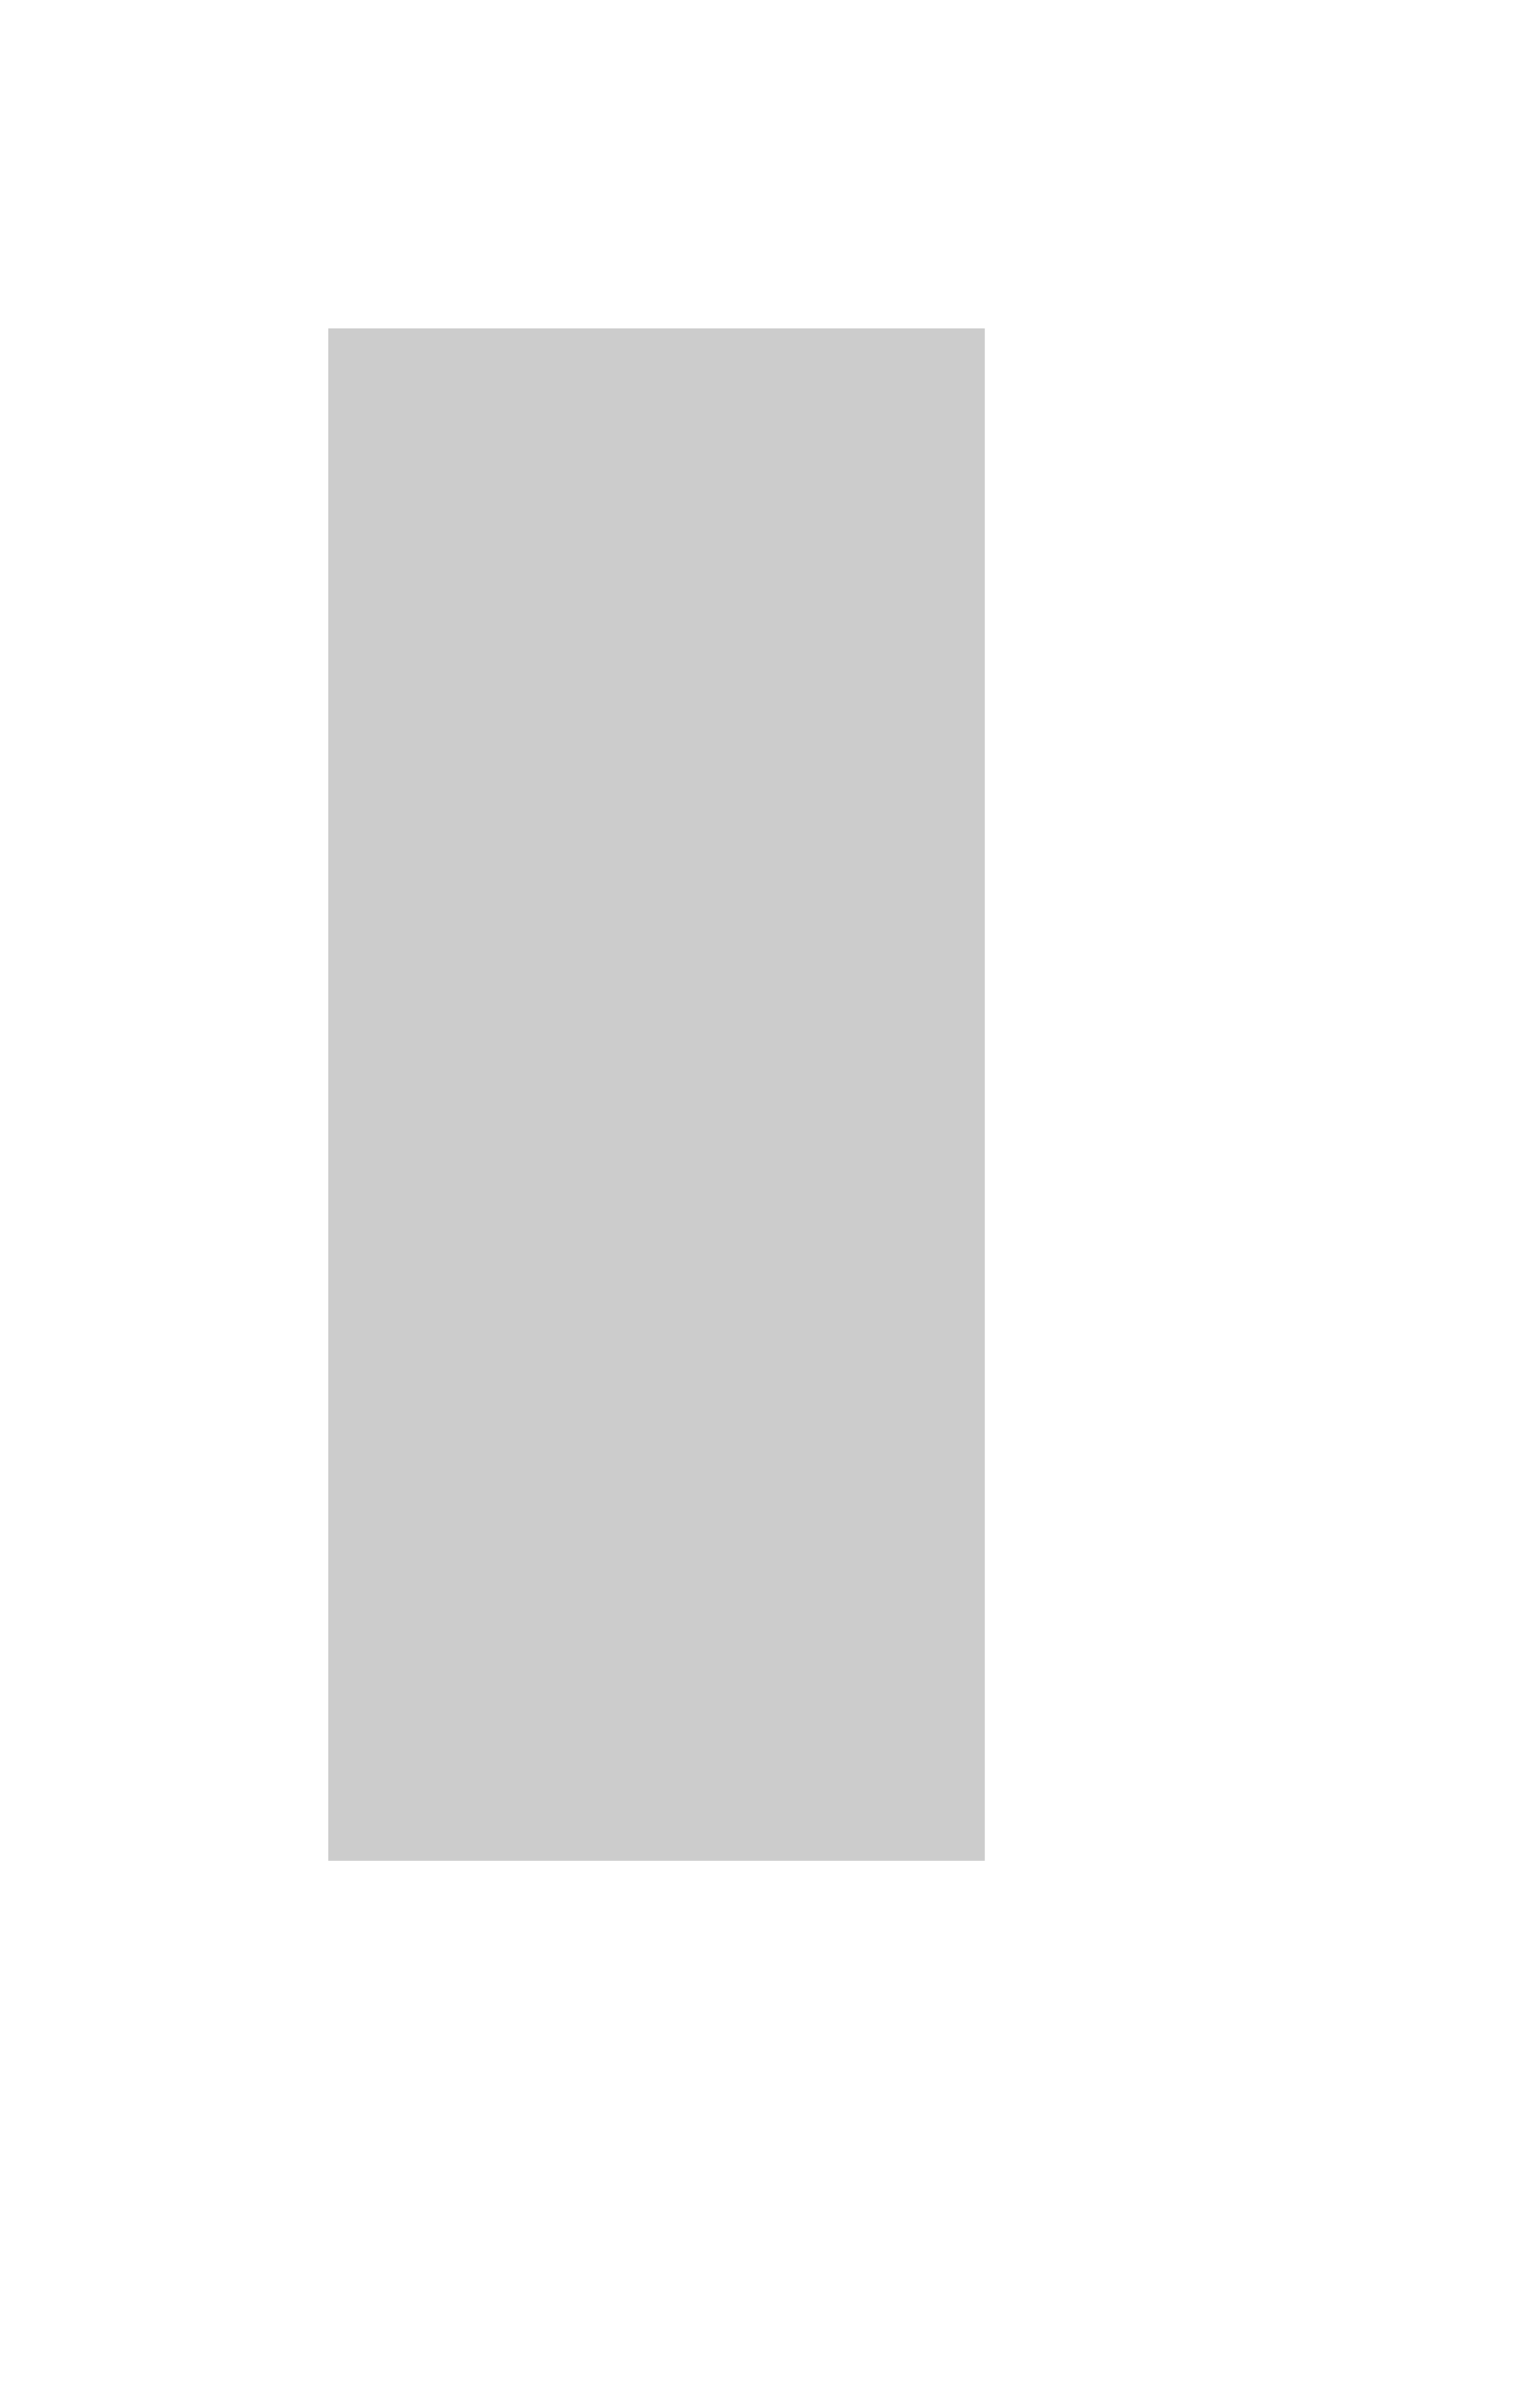
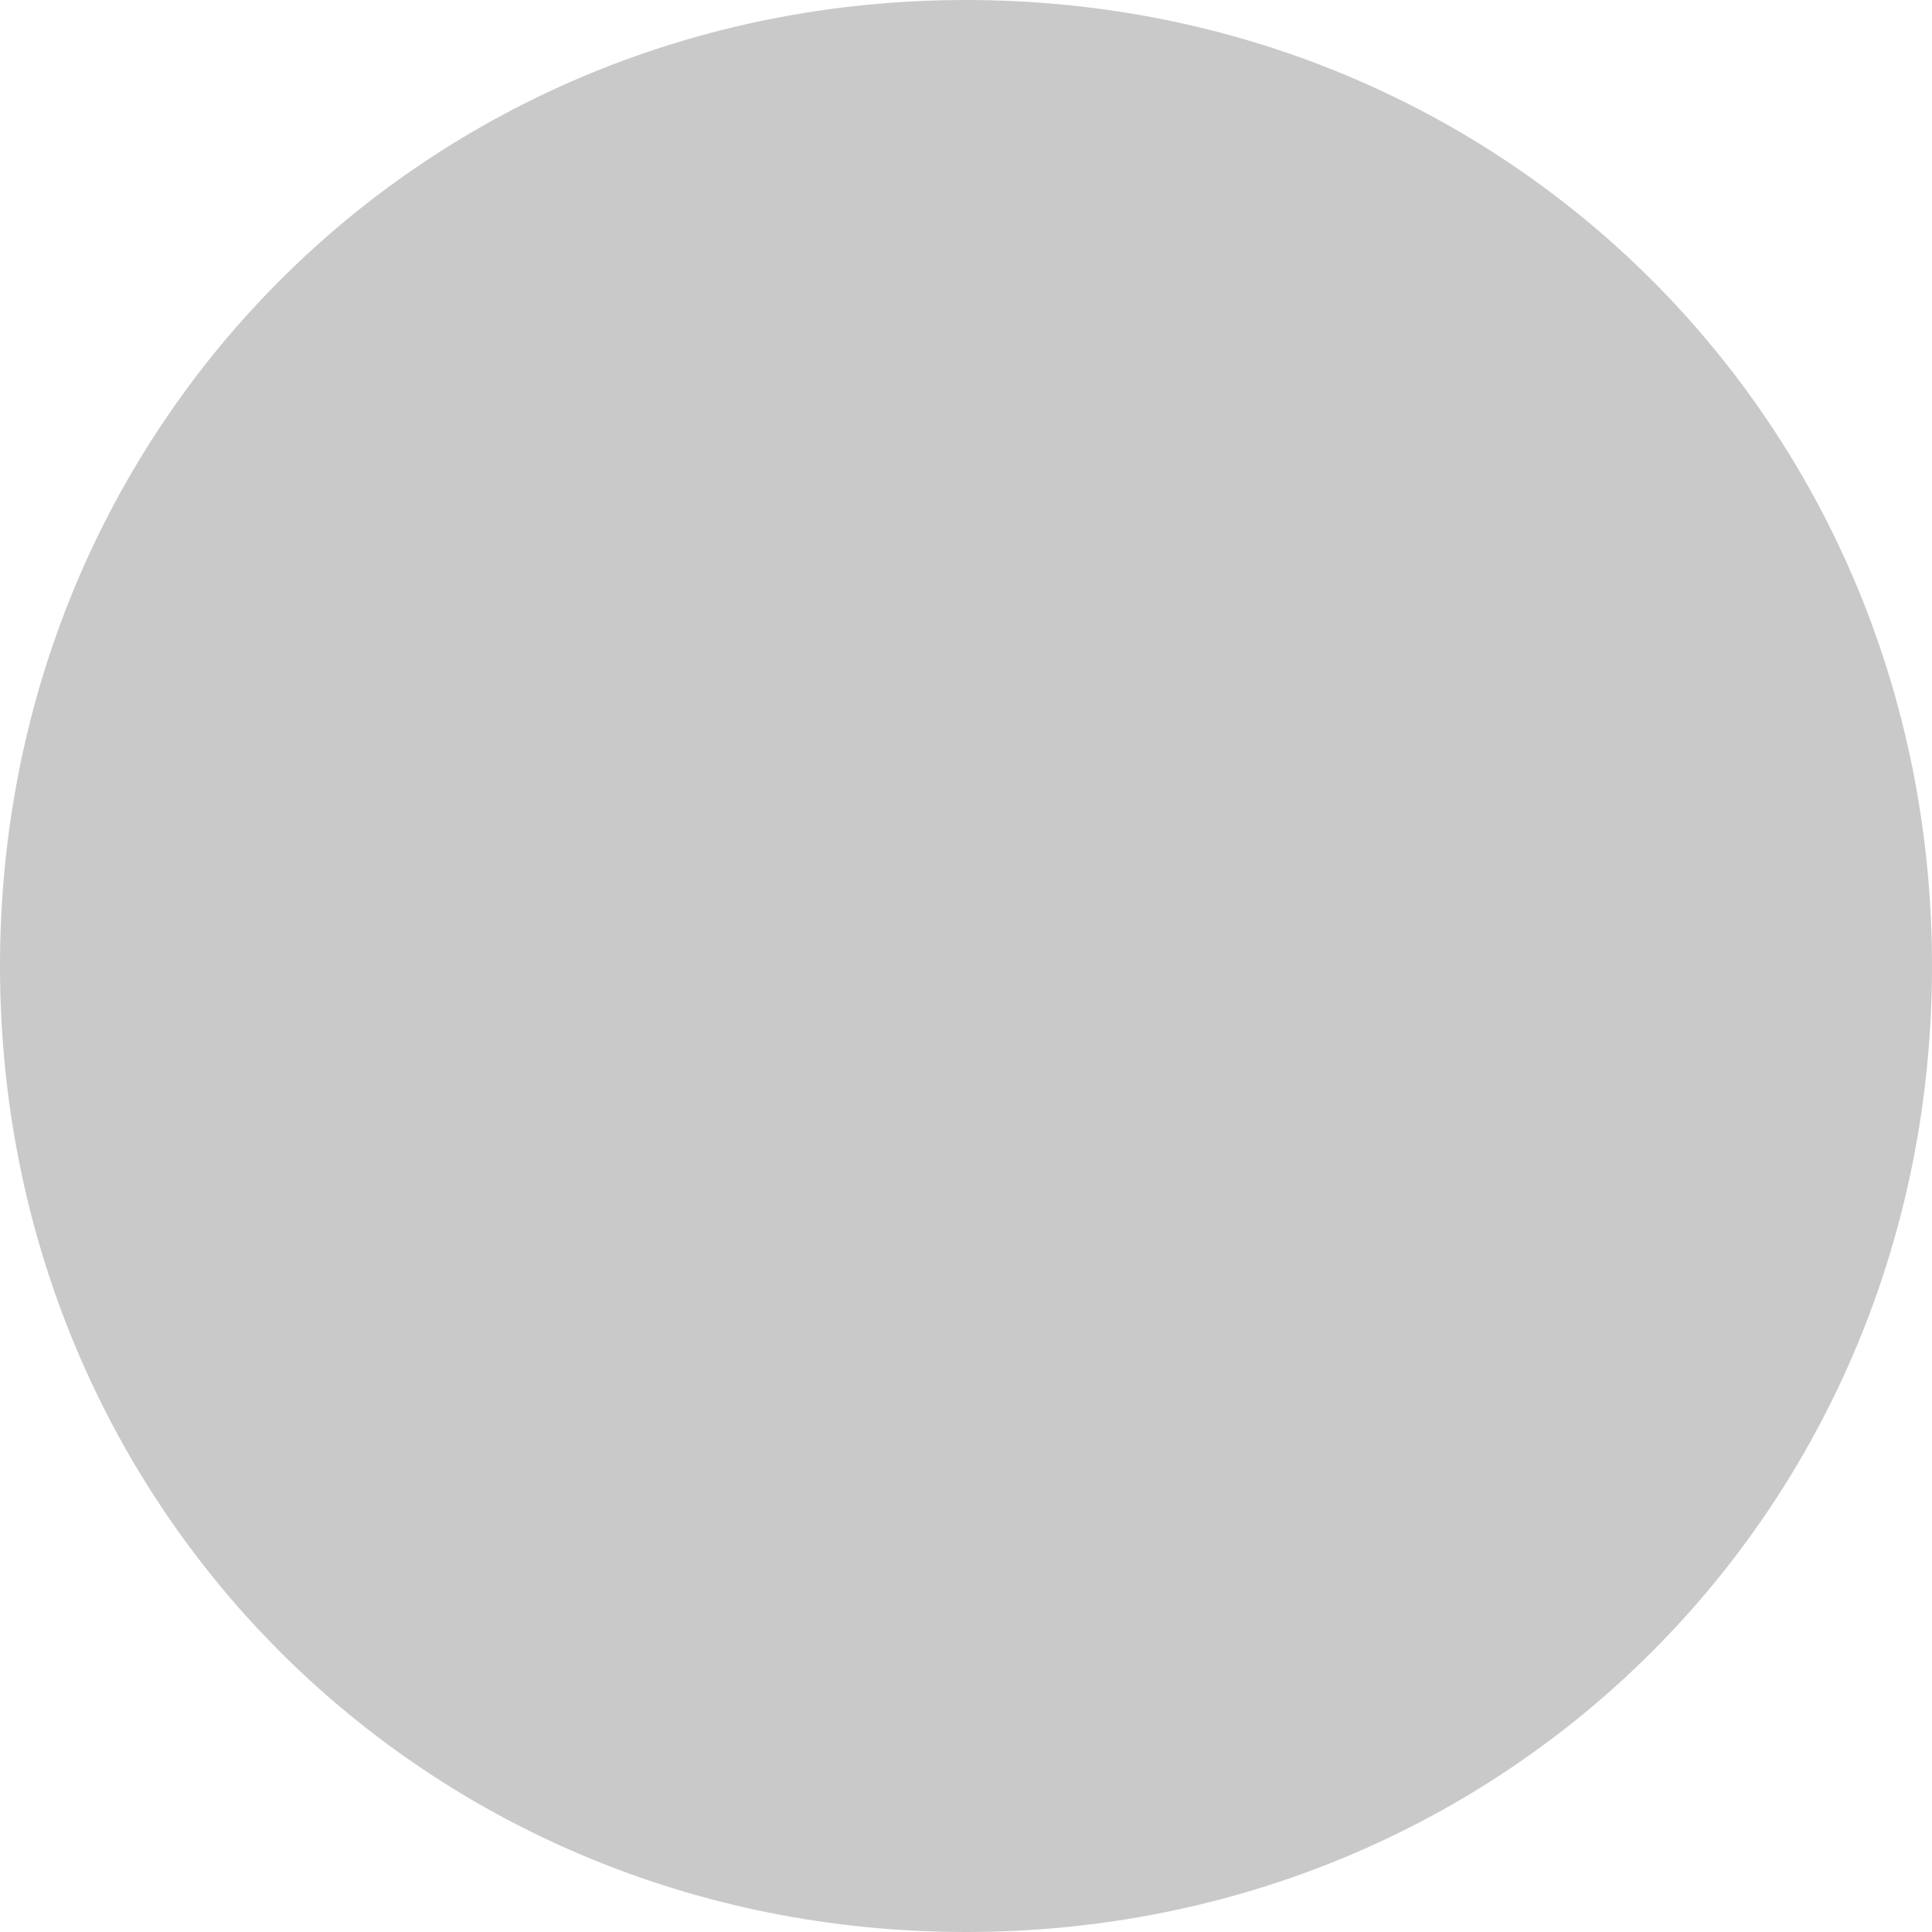
- <svg xmlns="http://www.w3.org/2000/svg" version="1.1" width="7px" height="11px">
-   <g transform="matrix(1 0 0 1 -11.5 -5.5 )">
-     <path d="M 14.5 7  L 14.5 14  " stroke-width="3" stroke="#cccccc" fill="none" />
+ <svg xmlns="http://www.w3.org/2000/svg" version="1.1" width="4px" height="4px">
+   <g transform="matrix(1 0 0 1 -366 -8 )">
+     <path d="M 368 8  C 369.12 8  370 8.88  370 10  C 370 11.12  369.12 12  368 12  C 366.88 12  366 11.12  366 10  C 366 8.88  366.88 8  368 8  Z " fill-rule="nonzero" fill="#c9c9c9" stroke="none" />
  </g>
</svg>
